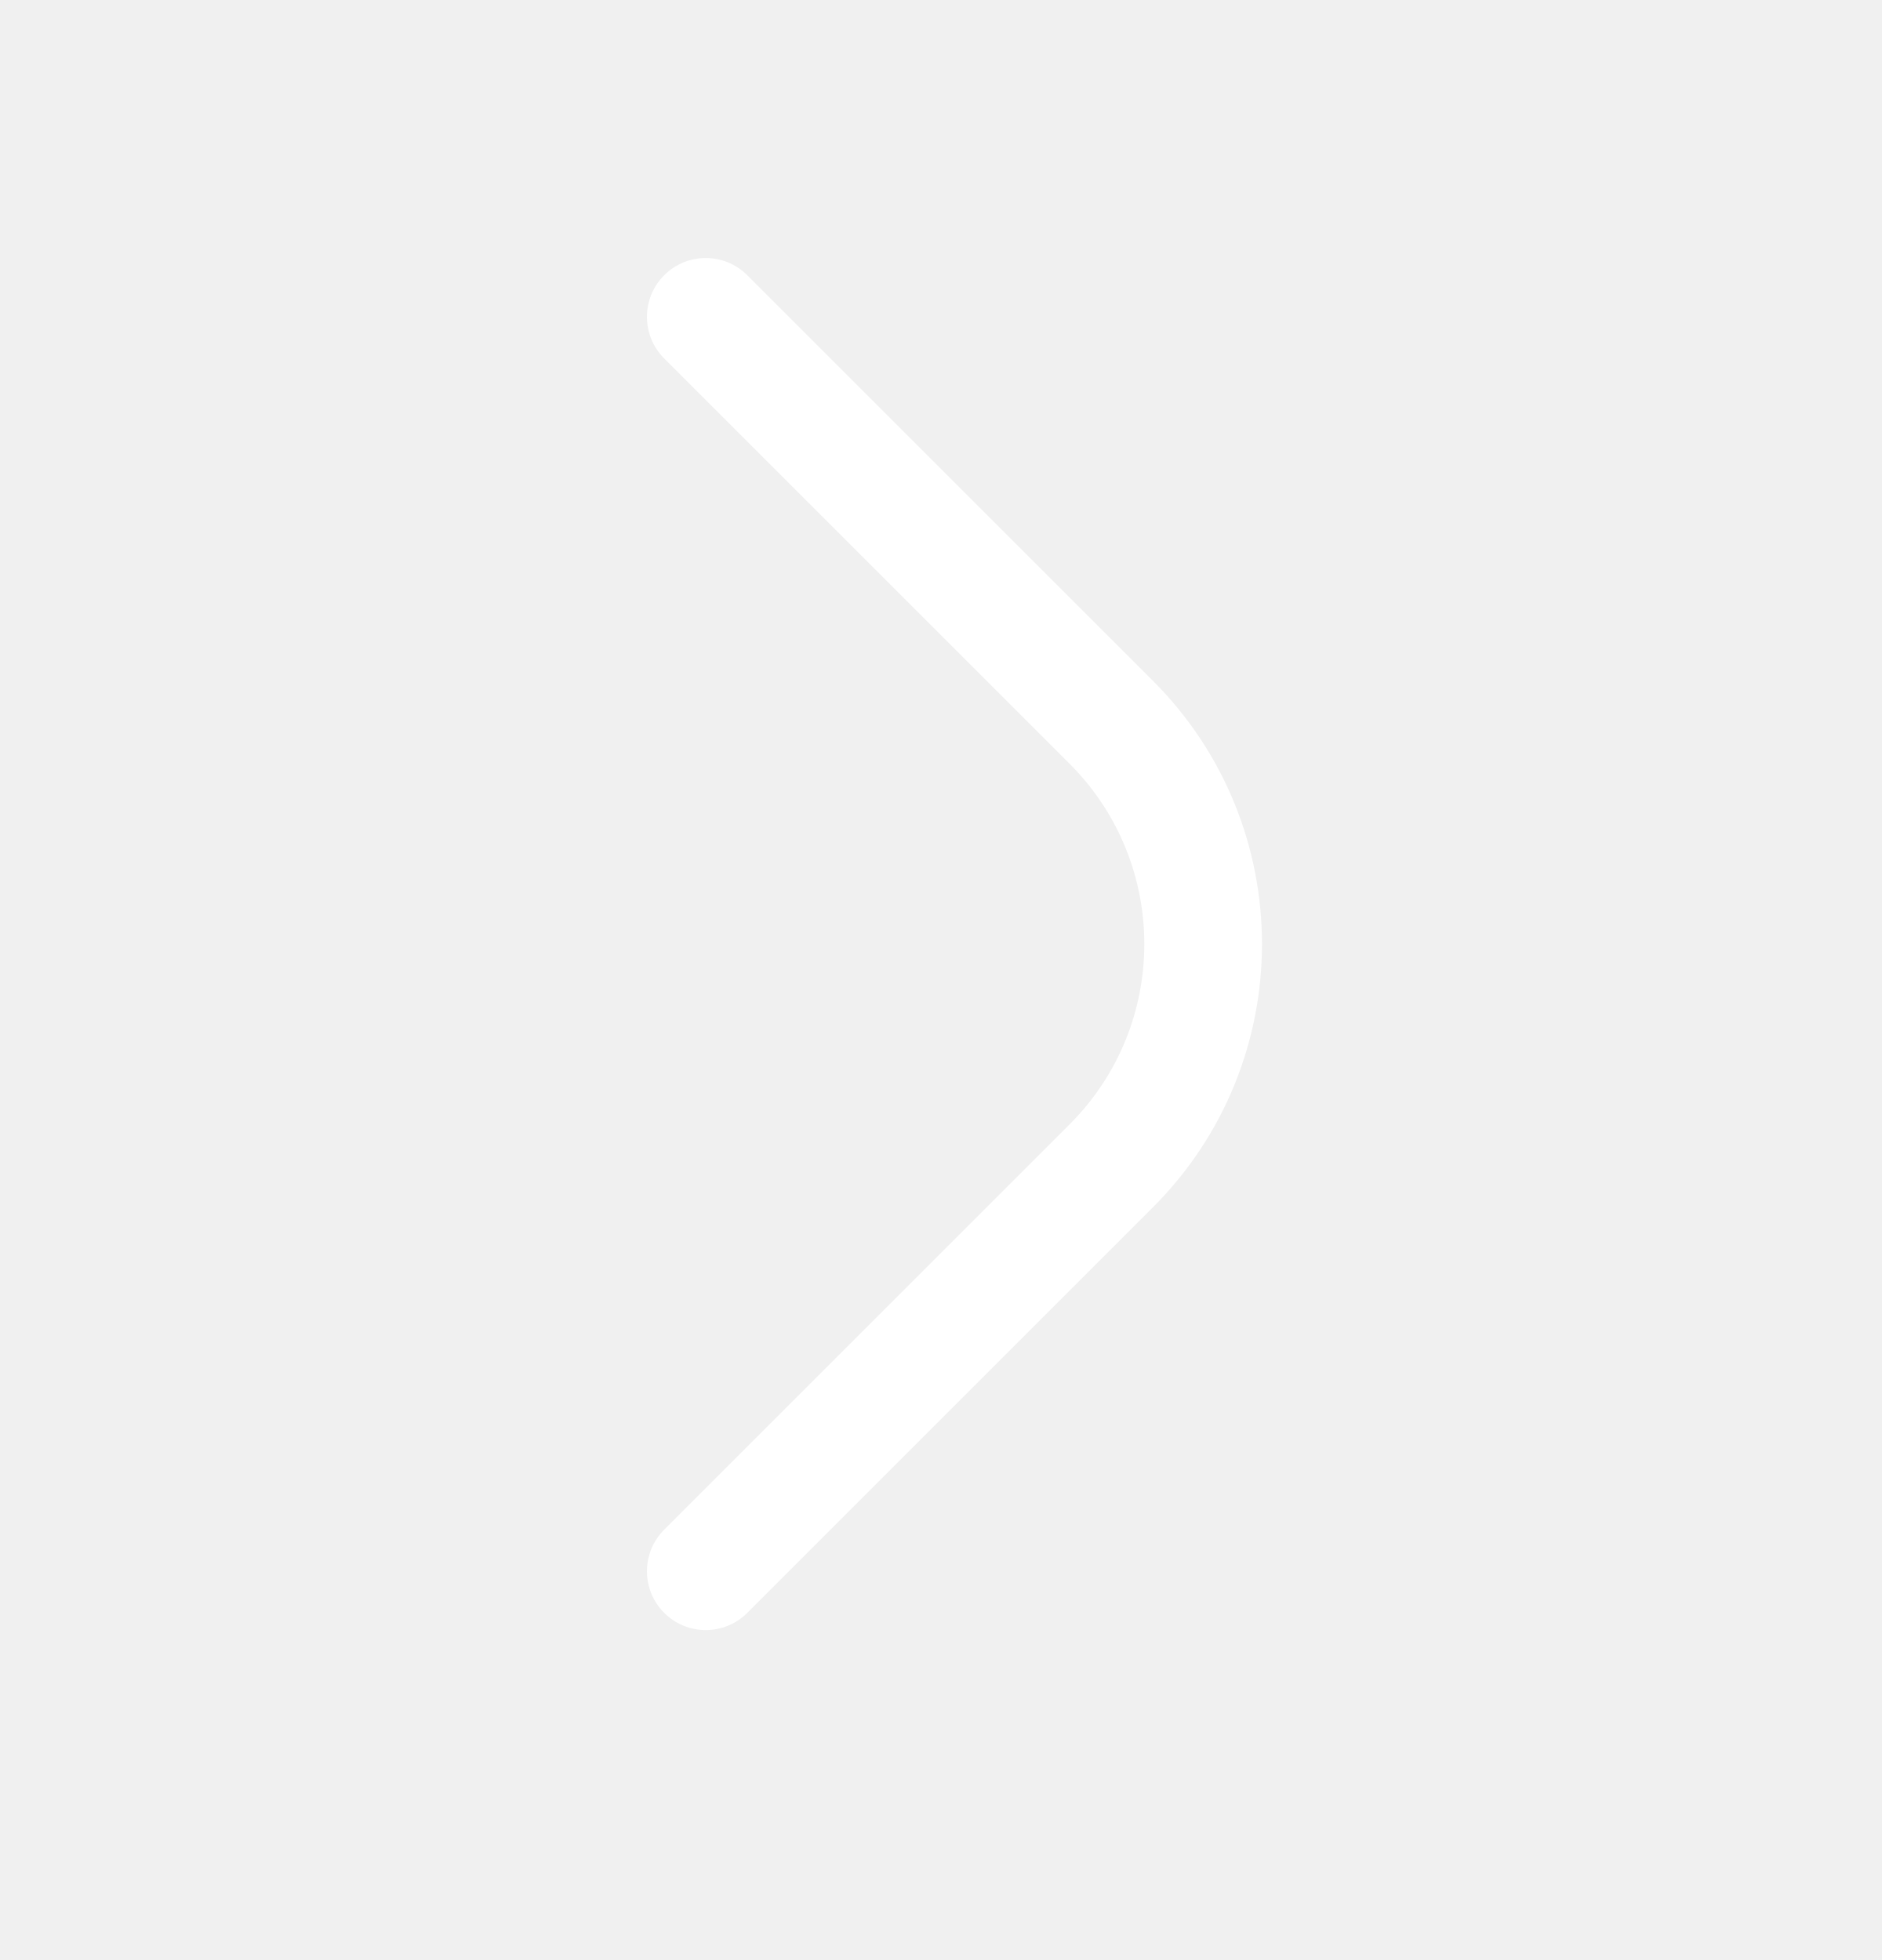
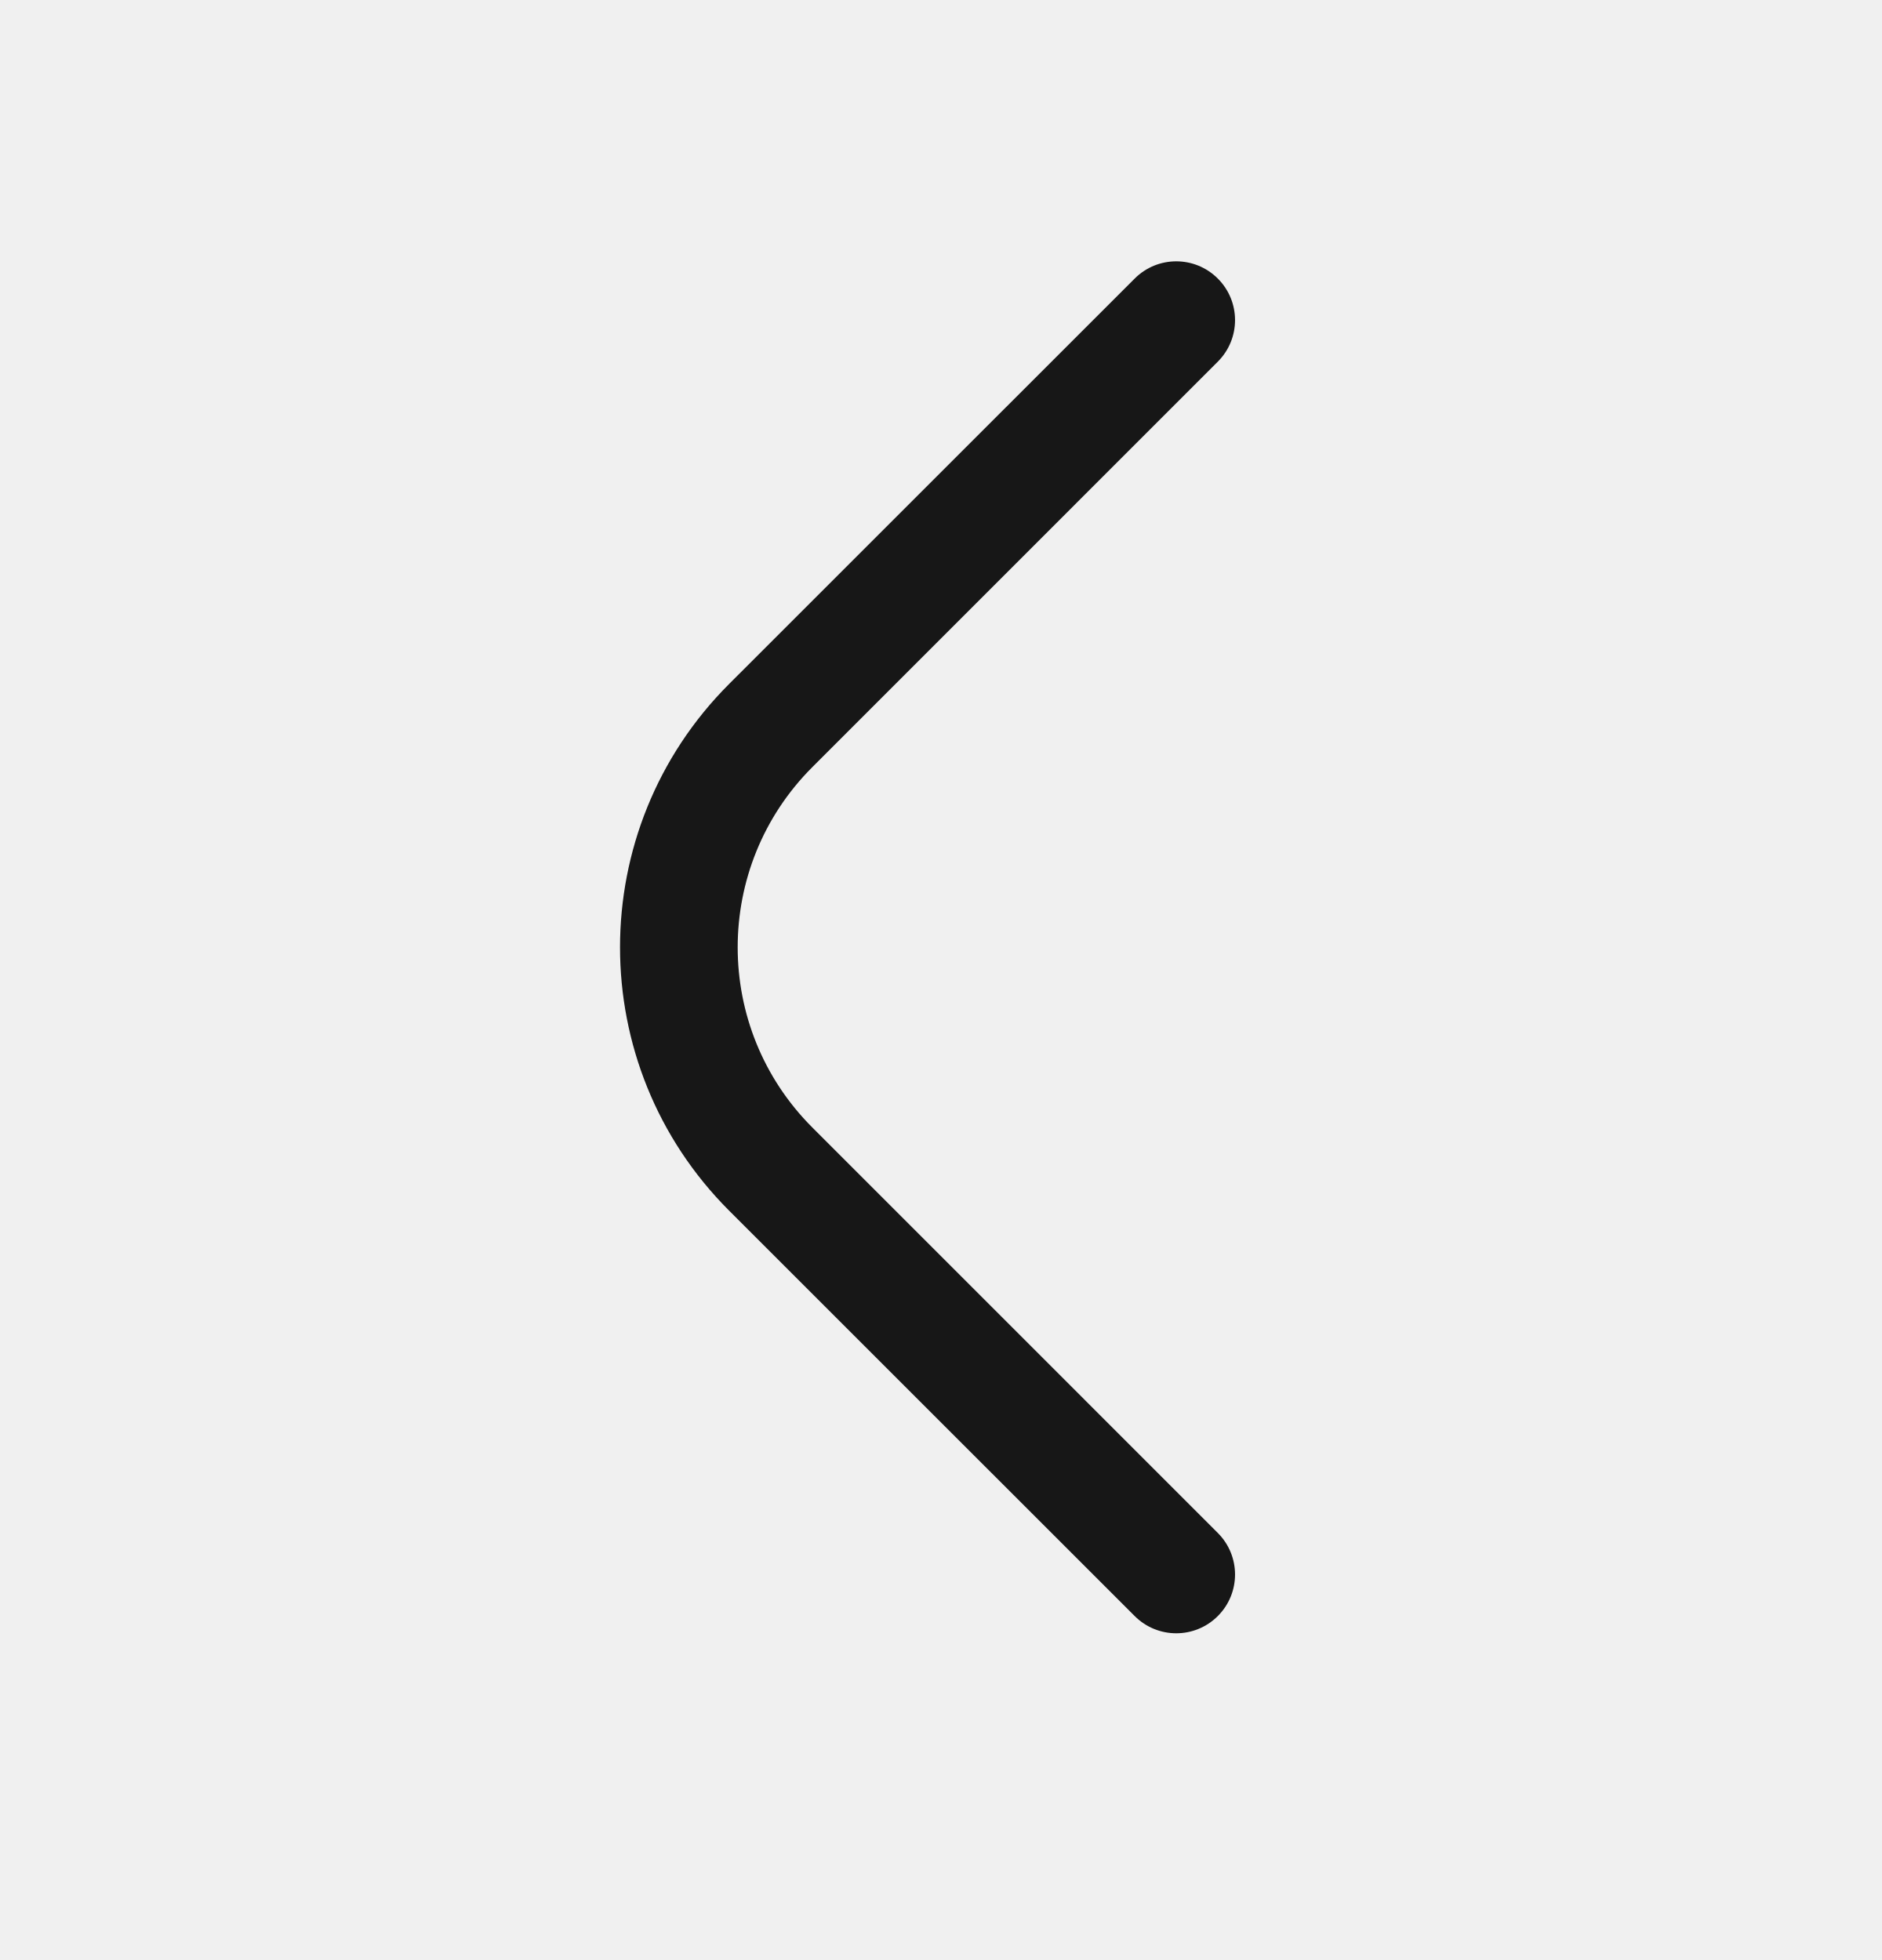
<svg xmlns="http://www.w3.org/2000/svg" width="24" height="25" viewBox="0 0 24 25" fill="none">
-   <path d="M9.53 3.511C9.237 3.218 8.763 3.218 8.47 3.511C8.177 3.804 8.177 4.279 8.47 4.572L13.641 9.743C14.91 11.013 14.91 13.07 13.641 14.34L8.47 19.511C8.177 19.804 8.177 20.279 8.47 20.572C8.763 20.865 9.237 20.865 9.53 20.572L14.702 15.4C16.557 13.545 16.557 10.538 14.702 8.683L9.53 3.511Z" fill="white" />
+   <path d="M14.47 3.553C14.763 3.26 15.237 3.26 15.53 3.553C15.823 3.846 15.823 4.32 15.53 4.613L10.359 9.785C9.09 11.054 9.09 13.112 10.359 14.381L15.53 19.553C15.823 19.846 15.823 20.32 15.53 20.613C15.237 20.906 14.763 20.906 14.47 20.613L9.298 15.442C7.443 13.587 7.443 10.579 9.298 8.724L14.47 3.553Z" fill="#171717" />
</svg>
